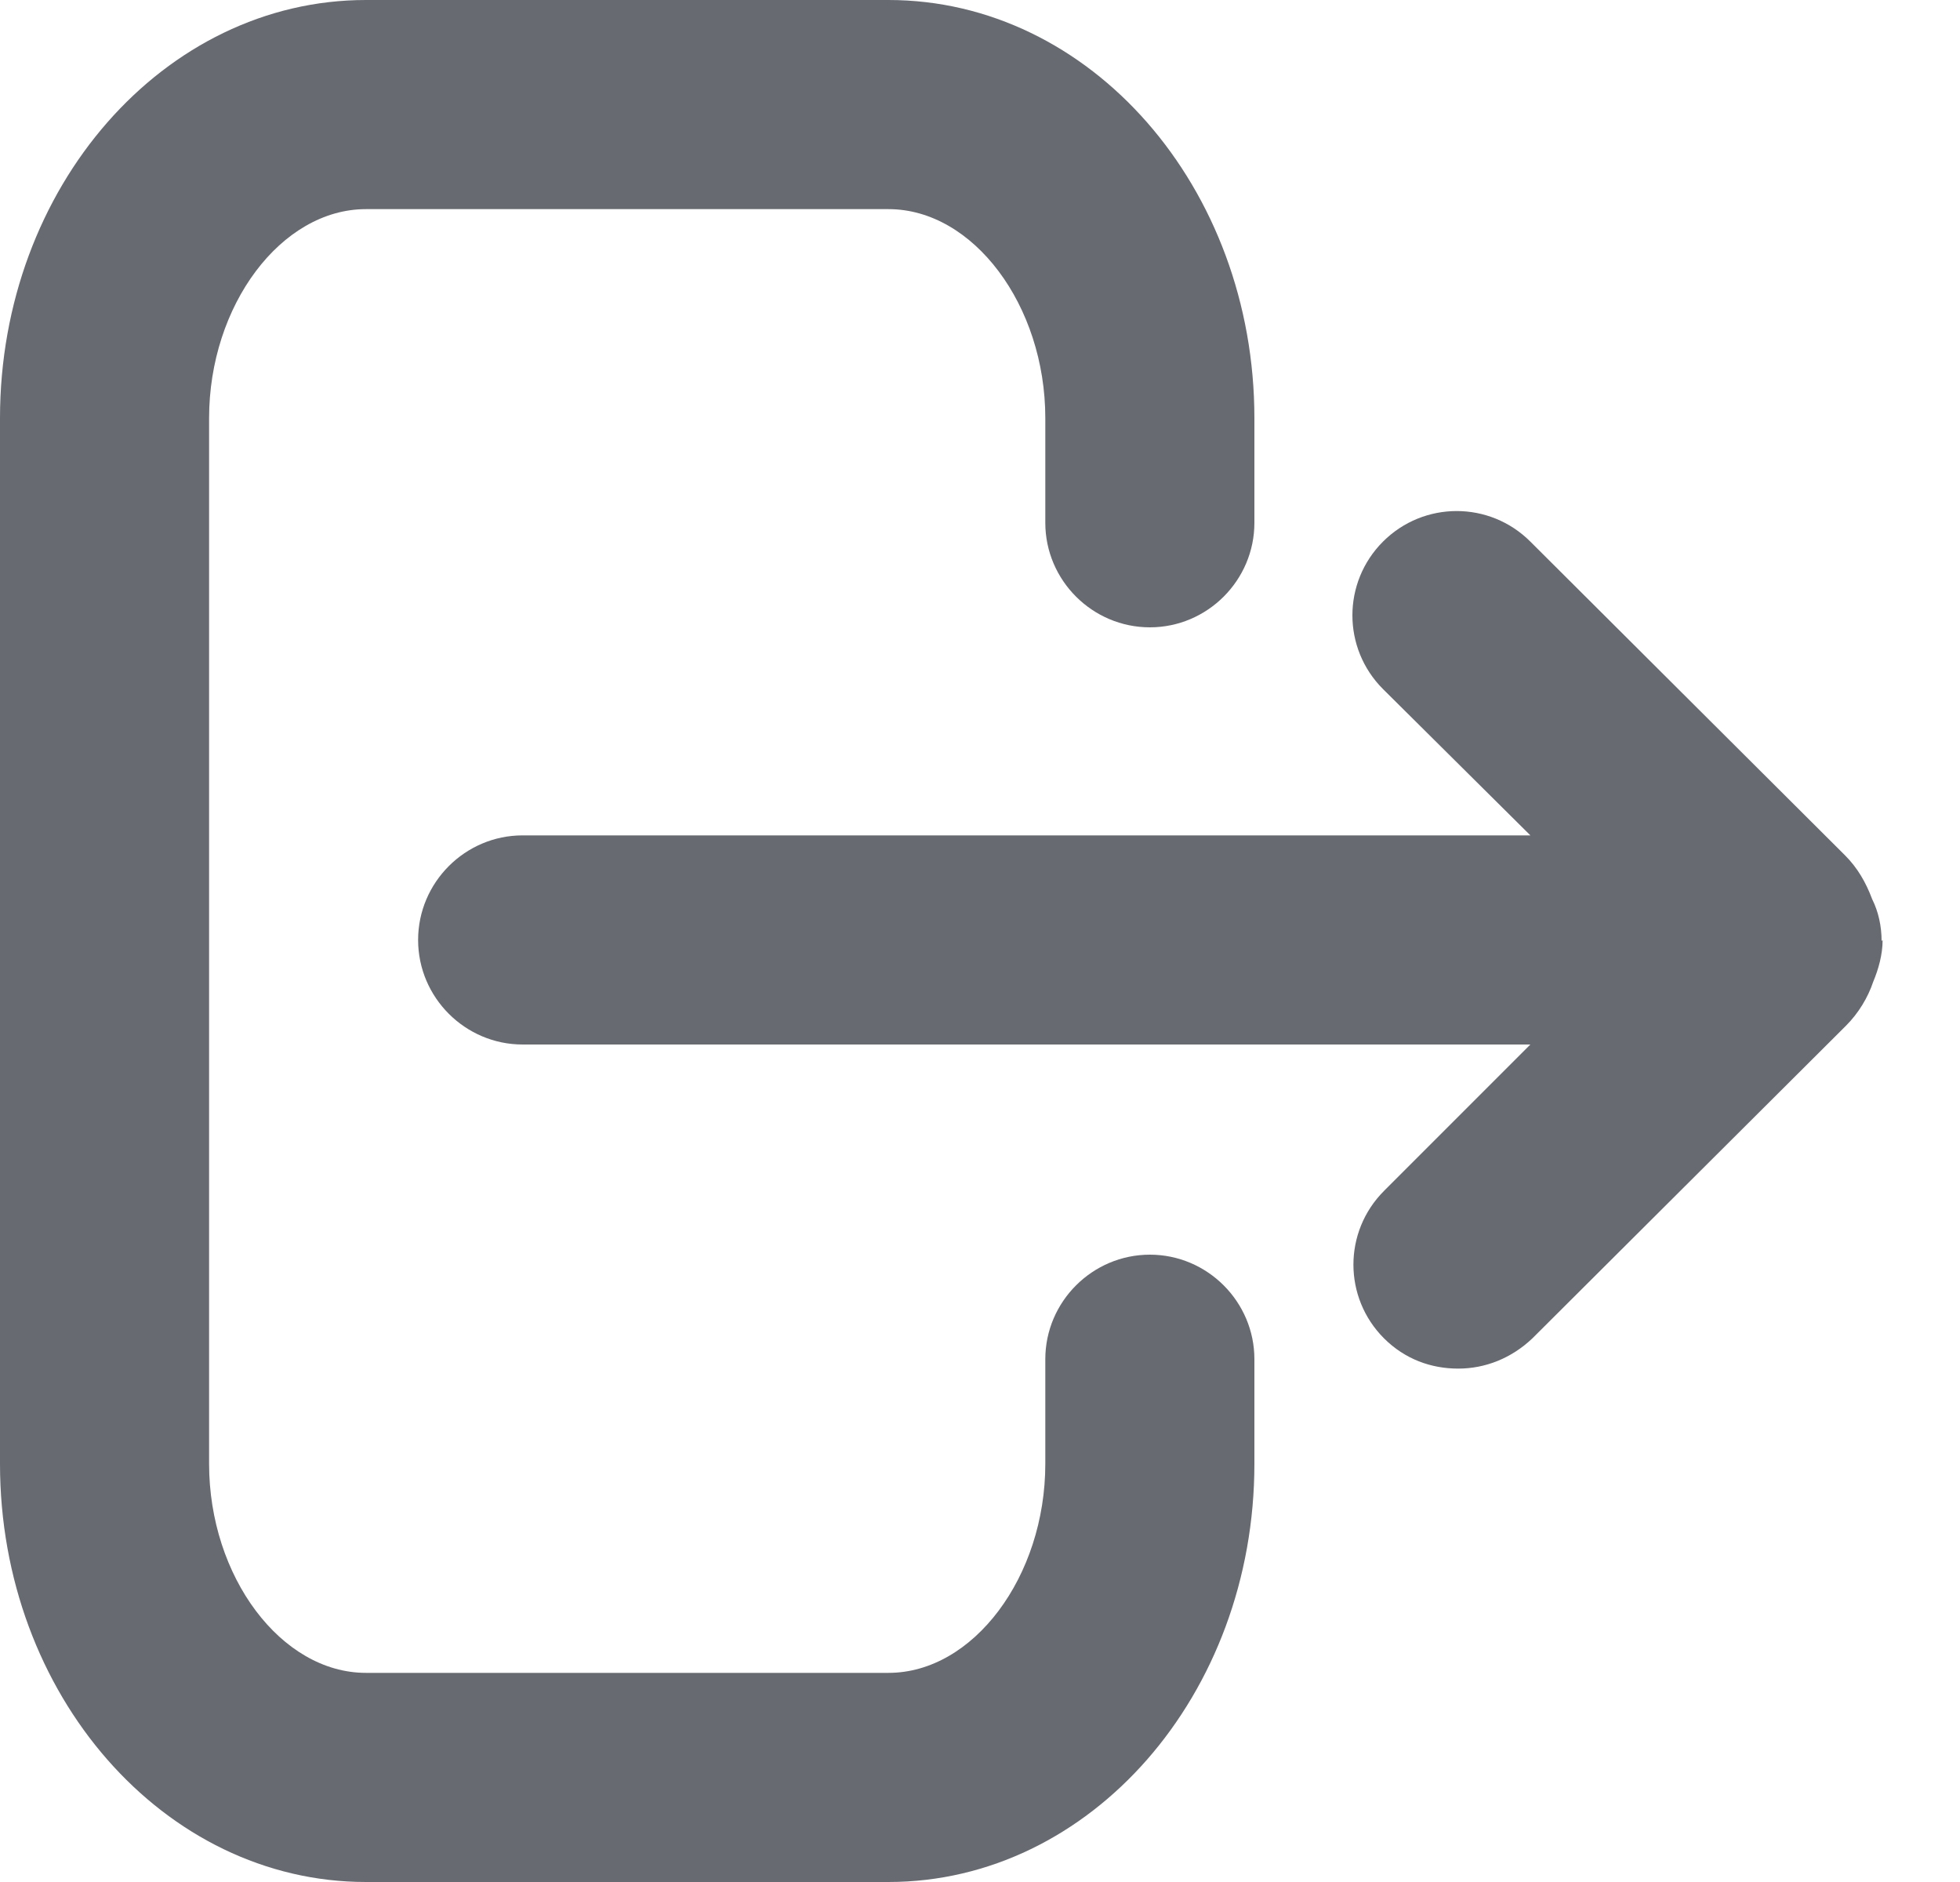
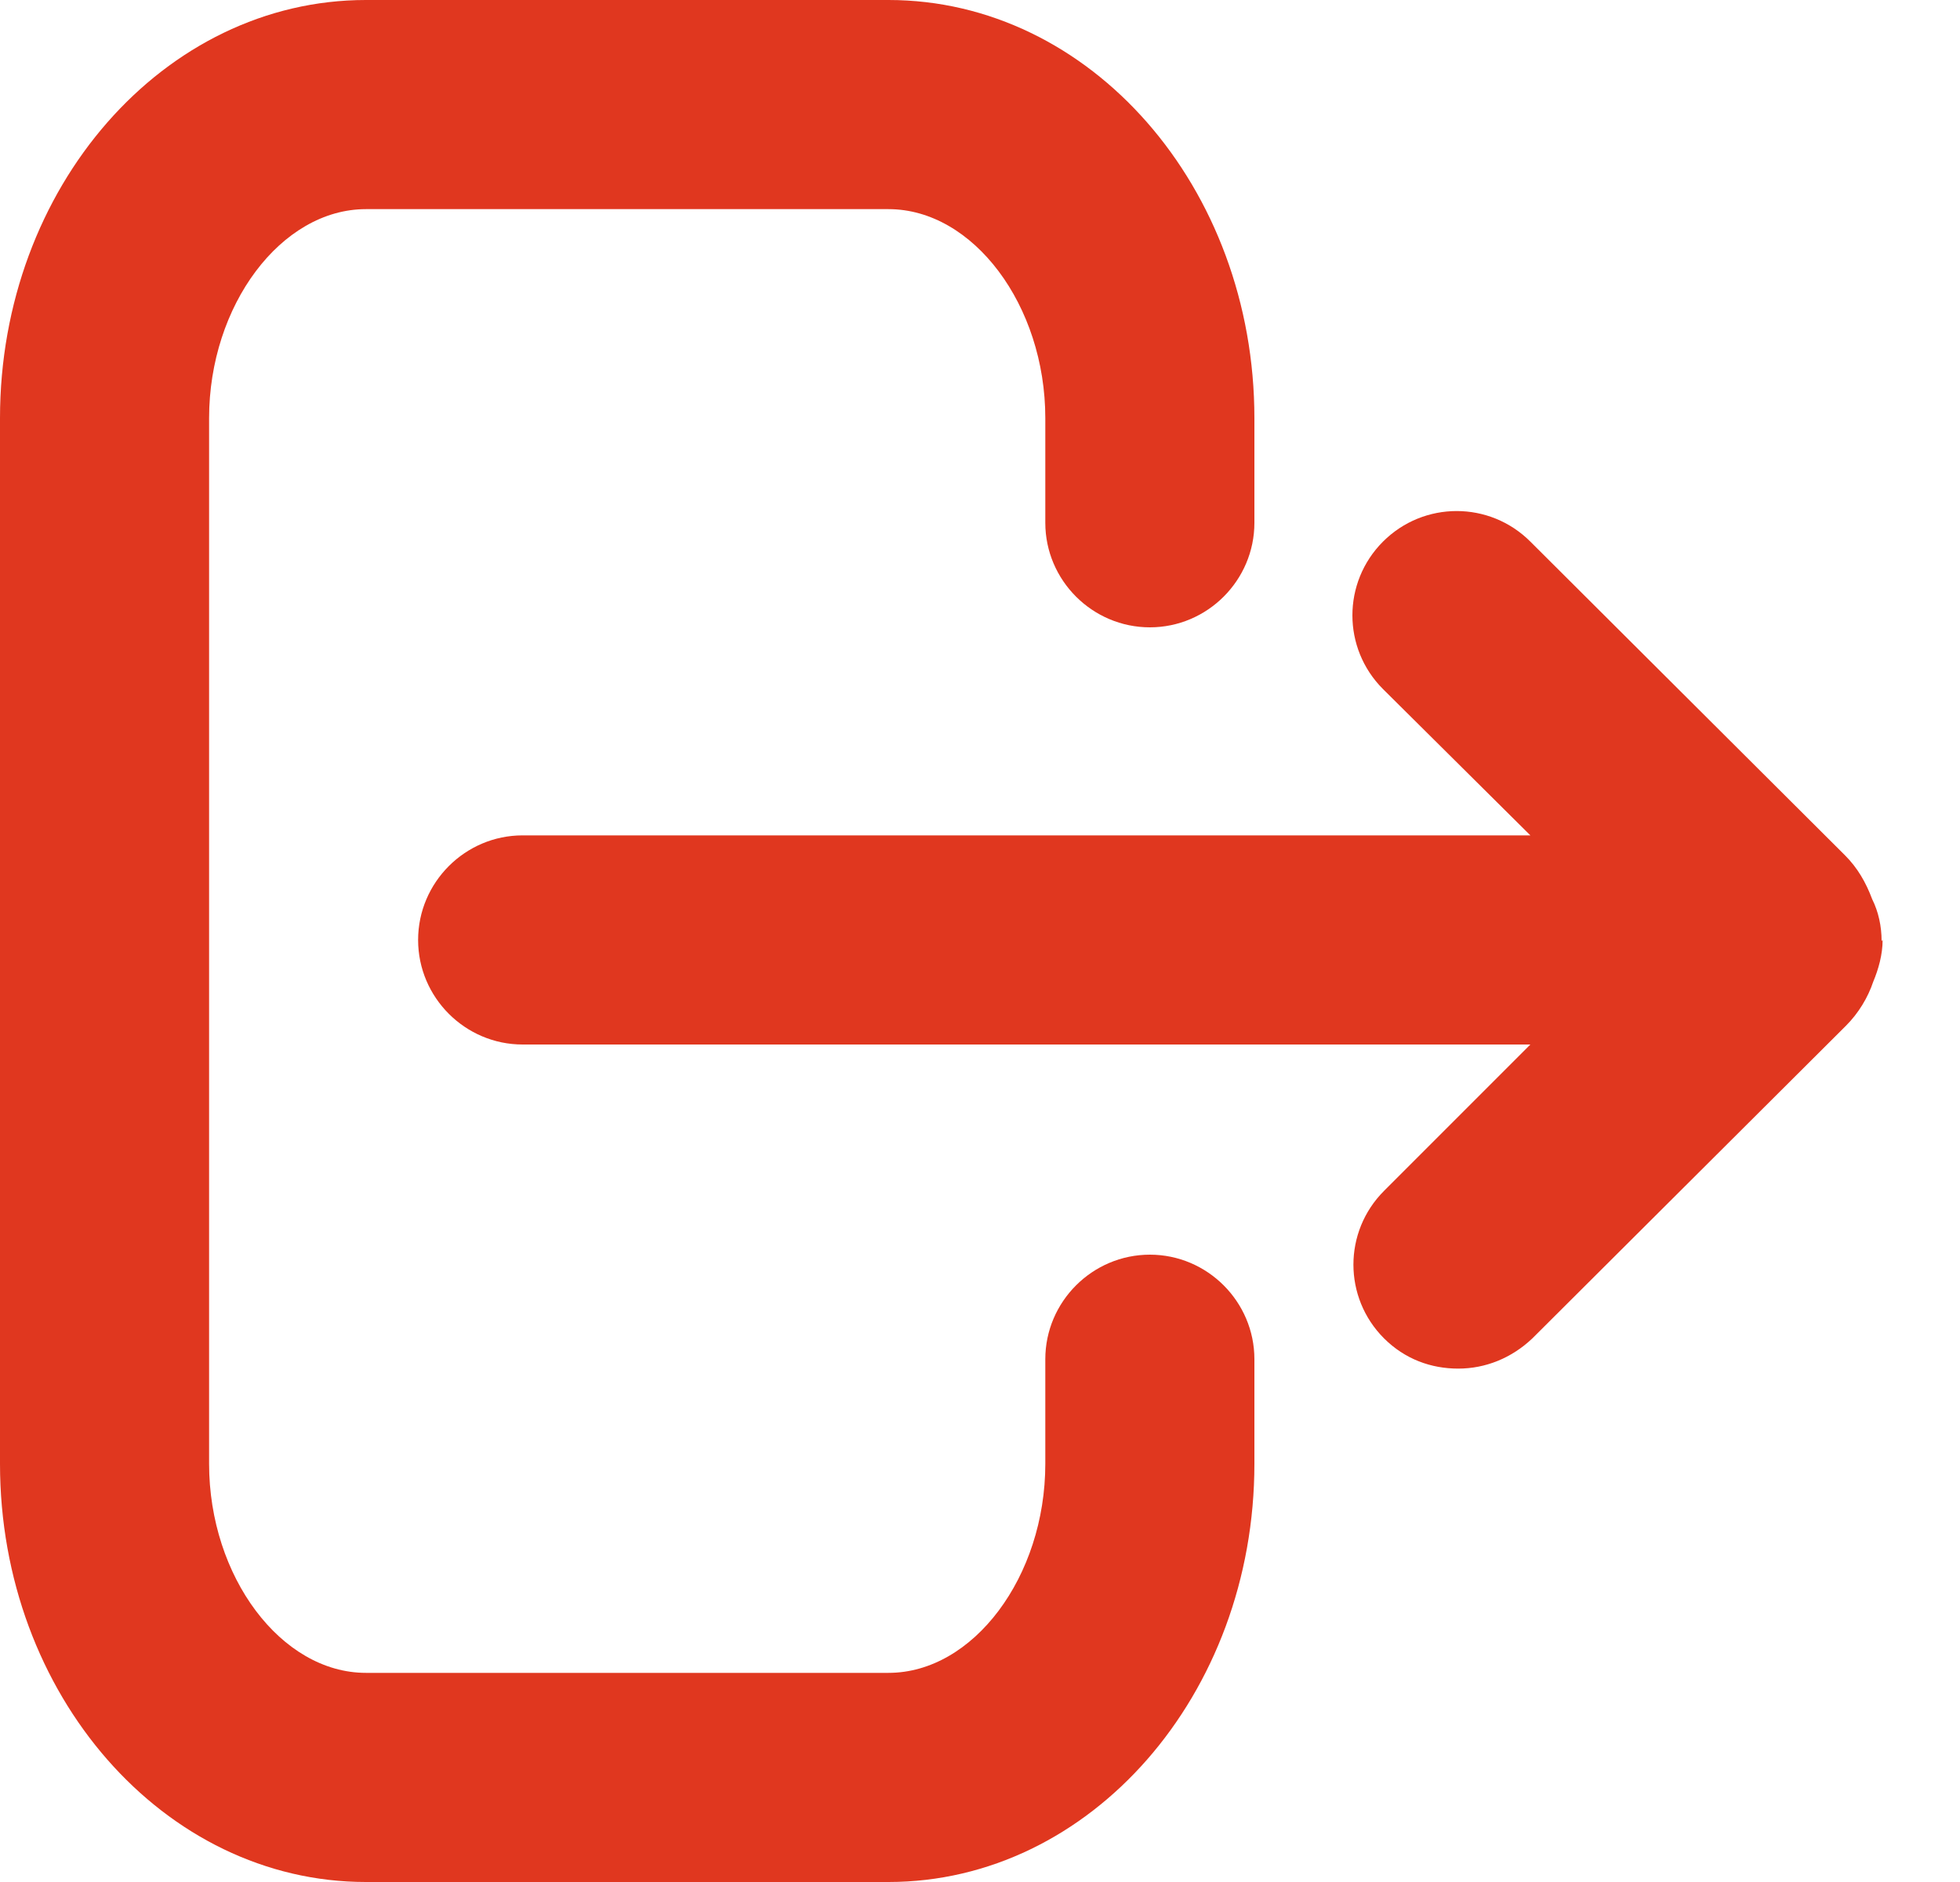
<svg xmlns="http://www.w3.org/2000/svg" width="25" height="24" viewBox="0 0 25 24" fill="none">
-   <path d="M14.667 16C13.933 16 13.333 16.6 13.333 17.333V18.667C13.333 20.107 12.413 21.333 11.333 21.333H4.667C3.587 21.333 2.667 20.107 2.667 18.667V5.333C2.667 3.893 3.587 2.667 4.667 2.667H11.333C12.413 2.667 13.333 3.893 13.333 5.333V6.667C13.333 7.4 13.933 8 14.667 8C15.4 8 16 7.4 16 6.667V5.333C16 2.387 13.907 0 11.333 0H4.667C2.093 0 0 2.387 0 5.333V18.667C0 21.613 2.093 24 4.667 24H11.333C13.907 24 16 21.613 16 18.667V17.333C16 16.6 15.4 16 14.667 16Z" fill="#676A71" />
-   <path d="M24 12C24 11.813 23.96 11.627 23.88 11.467C23.8 11.253 23.693 11.067 23.533 10.907L19.52 6.907C19 6.387 18.16 6.387 17.64 6.907C17.12 7.427 17.12 8.267 17.64 8.787L19.52 10.653H6.666C5.933 10.653 5.333 11.253 5.333 11.987C5.333 12.72 5.933 13.32 6.666 13.32H19.52L17.653 15.187C17.133 15.707 17.133 16.547 17.653 17.067C17.92 17.333 18.253 17.453 18.6 17.453C18.946 17.453 19.28 17.32 19.546 17.067L23.546 13.08C23.706 12.92 23.826 12.72 23.893 12.52C23.96 12.36 24.013 12.173 24.013 11.987L24 12Z" fill="#676A71" />
+   <path d="M14.667 16C13.933 16 13.333 16.6 13.333 17.333V18.667C13.333 20.107 12.413 21.333 11.333 21.333H4.667C3.587 21.333 2.667 20.107 2.667 18.667V5.333C2.667 3.893 3.587 2.667 4.667 2.667H11.333C12.413 2.667 13.333 3.893 13.333 5.333V6.667C13.333 7.4 13.933 8 14.667 8C15.4 8 16 7.4 16 6.667V5.333C16 2.387 13.907 0 11.333 0H4.667C2.093 0 0 2.387 0 5.333V18.667C0 21.613 2.093 24 4.667 24H11.333C13.907 24 16 21.613 16 18.667V17.333C16 16.6 15.4 16 14.667 16Z" fill="#E0371F" />
+   <path d="M24 12C24 11.813 23.96 11.627 23.88 11.467C23.8 11.253 23.693 11.067 23.533 10.907L19.52 6.907C19 6.387 18.16 6.387 17.64 6.907C17.12 7.427 17.12 8.267 17.64 8.787L19.52 10.653H6.666C5.933 10.653 5.333 11.253 5.333 11.987C5.333 12.72 5.933 13.32 6.666 13.32H19.52L17.653 15.187C17.133 15.707 17.133 16.547 17.653 17.067C17.92 17.333 18.253 17.453 18.6 17.453C18.946 17.453 19.28 17.32 19.546 17.067L23.546 13.08C23.706 12.92 23.826 12.72 23.893 12.52C23.96 12.36 24.013 12.173 24.013 11.987L24 12Z" fill="#E0371F" />
</svg>
